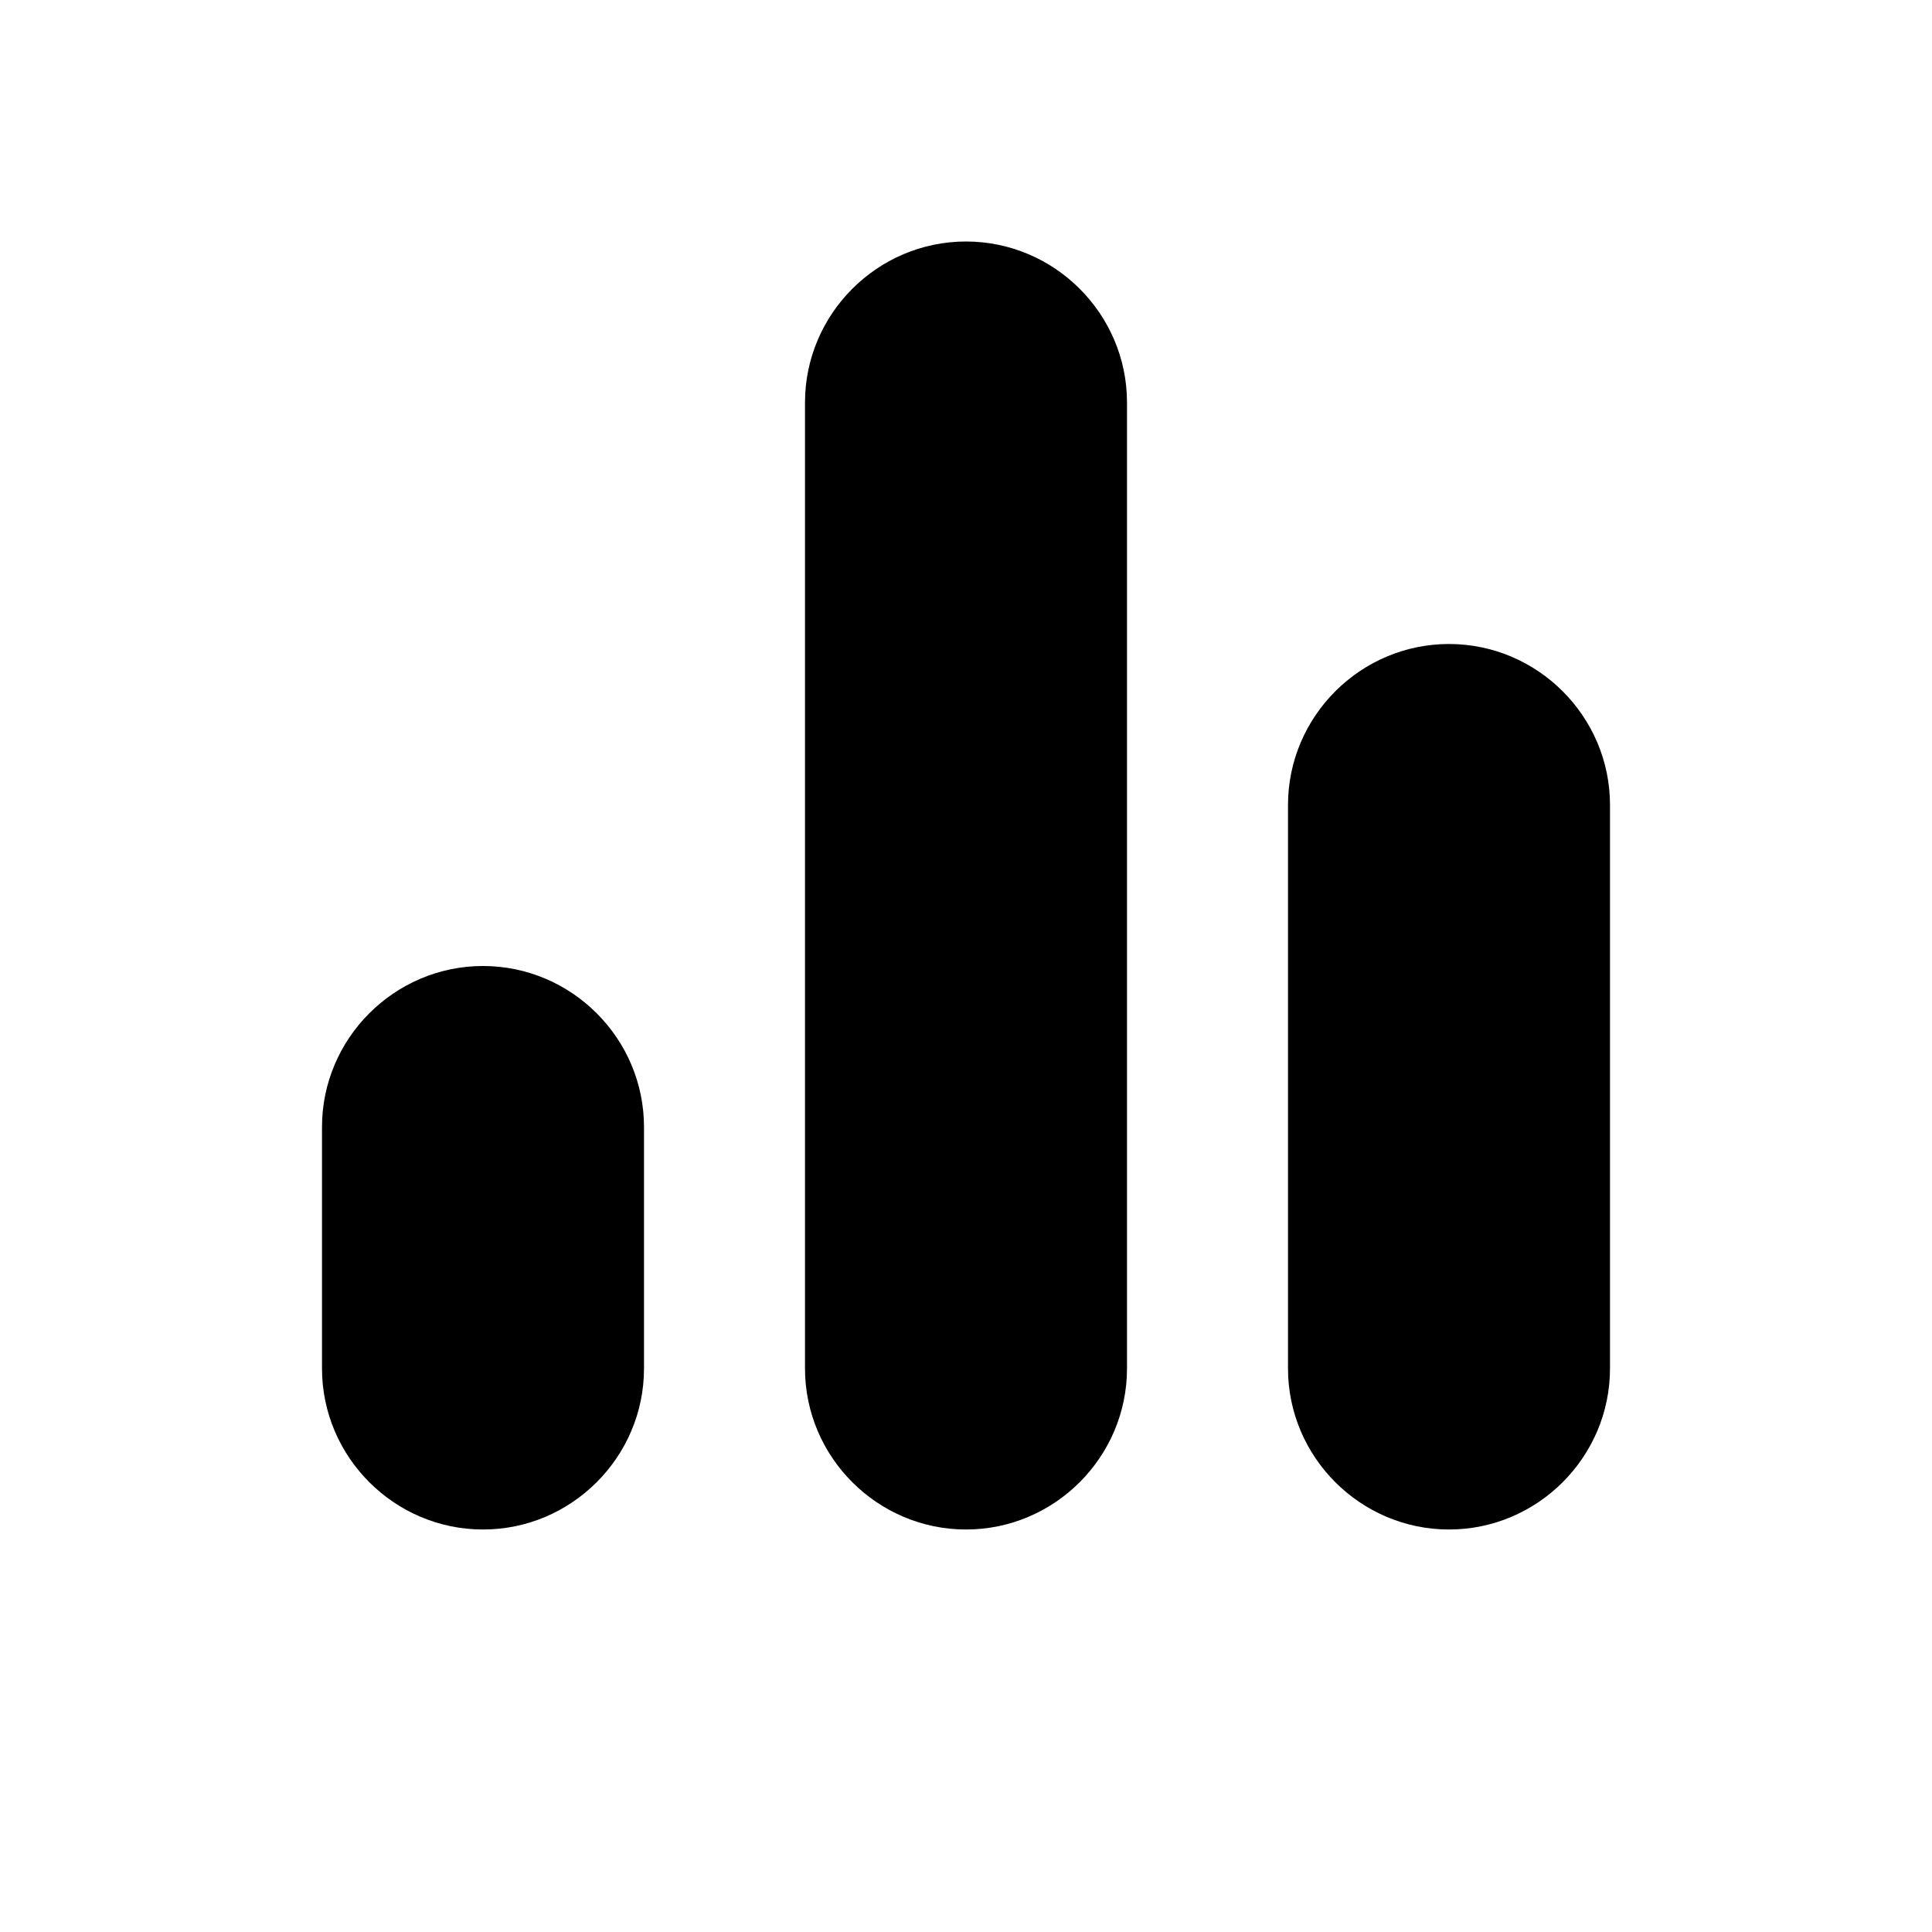
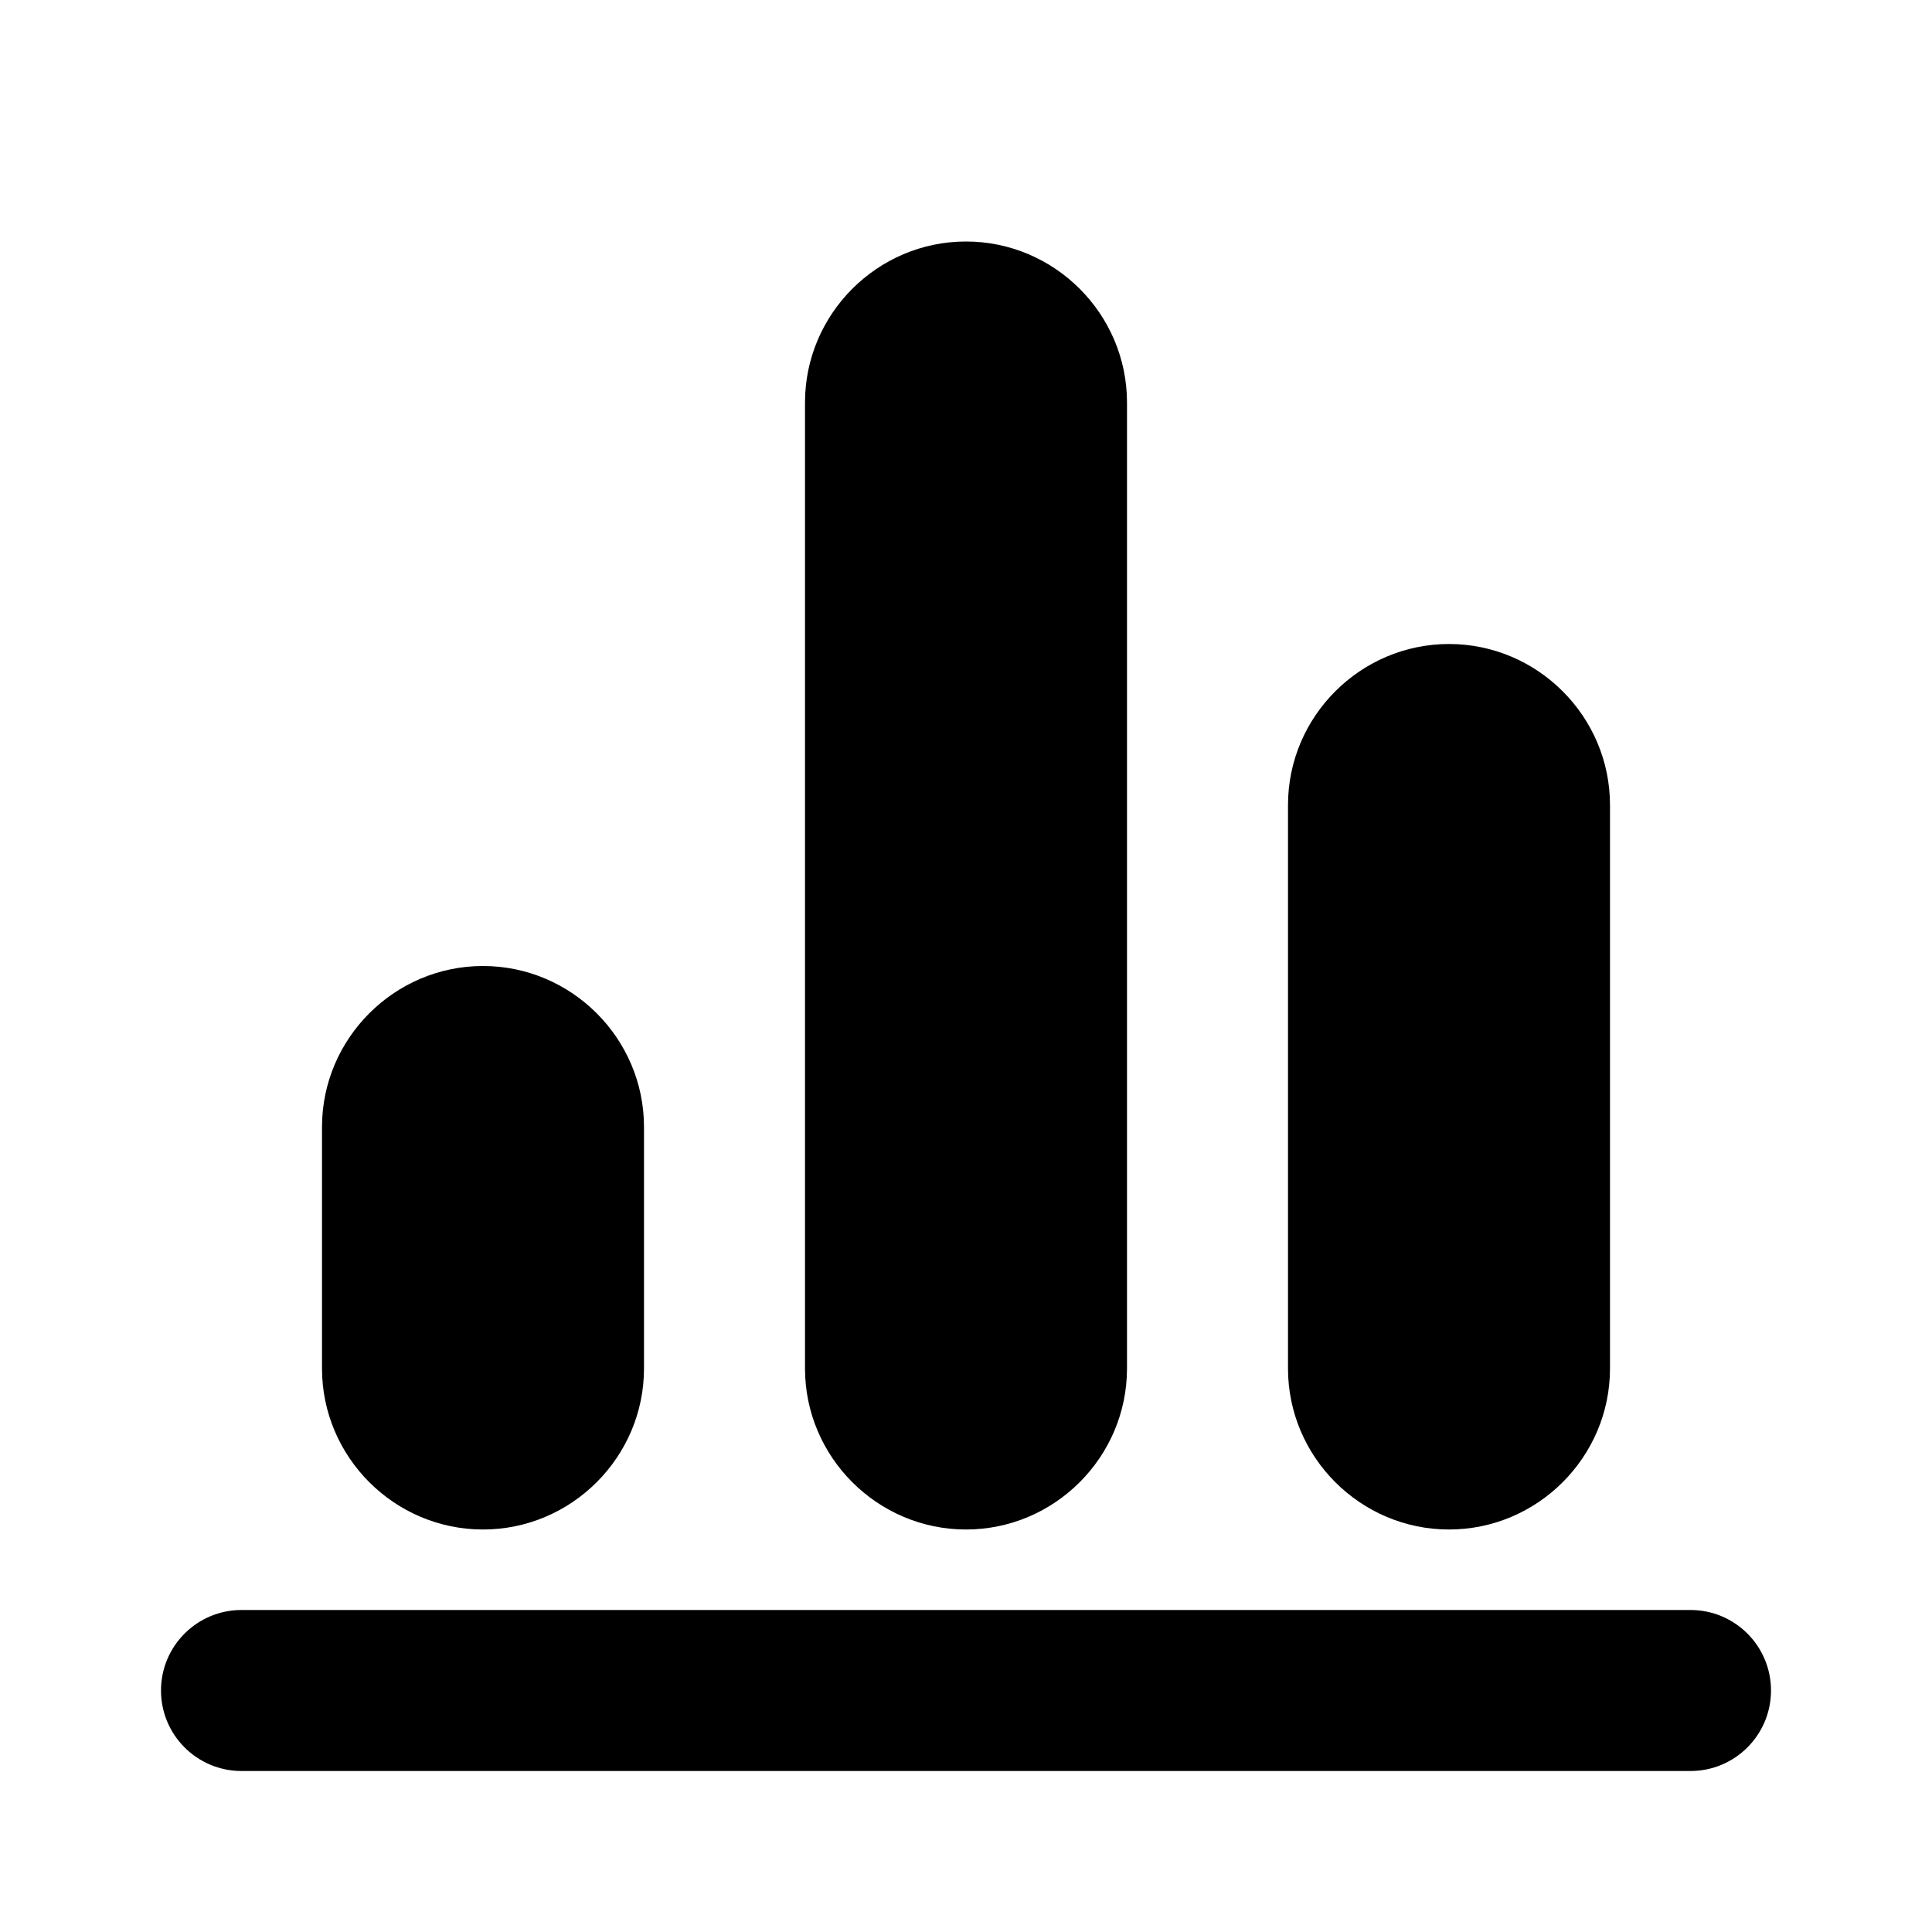
<svg xmlns="http://www.w3.org/2000/svg" width="24" height="24" fill="currentColor" viewBox="0 0 24 24">
  <path d="m6,19h0c1.1,0,2-.9,2-2v-3c0-1.1-.9-2-2-2h0c-1.1,0-2,.9-2,2v3c0,1.1.9,2,2,2Zm10-9v7c0,1.1.9,2,2,2h0c1.1,0,2-.9,2-2v-7c0-1.1-.9-2-2-2h0c-1.1,0-2,.9-2,2Zm-4,9h0c1.1,0,2-.9,2-2V5c0-1.1-.9-2-2-2h0c-1.1,0-2,.9-2,2v12c0,1.1.9,2,2,2Z" />
+   <rect x="2" y="20" width="20" height="2" rx="1" ry="1" />
</svg>
